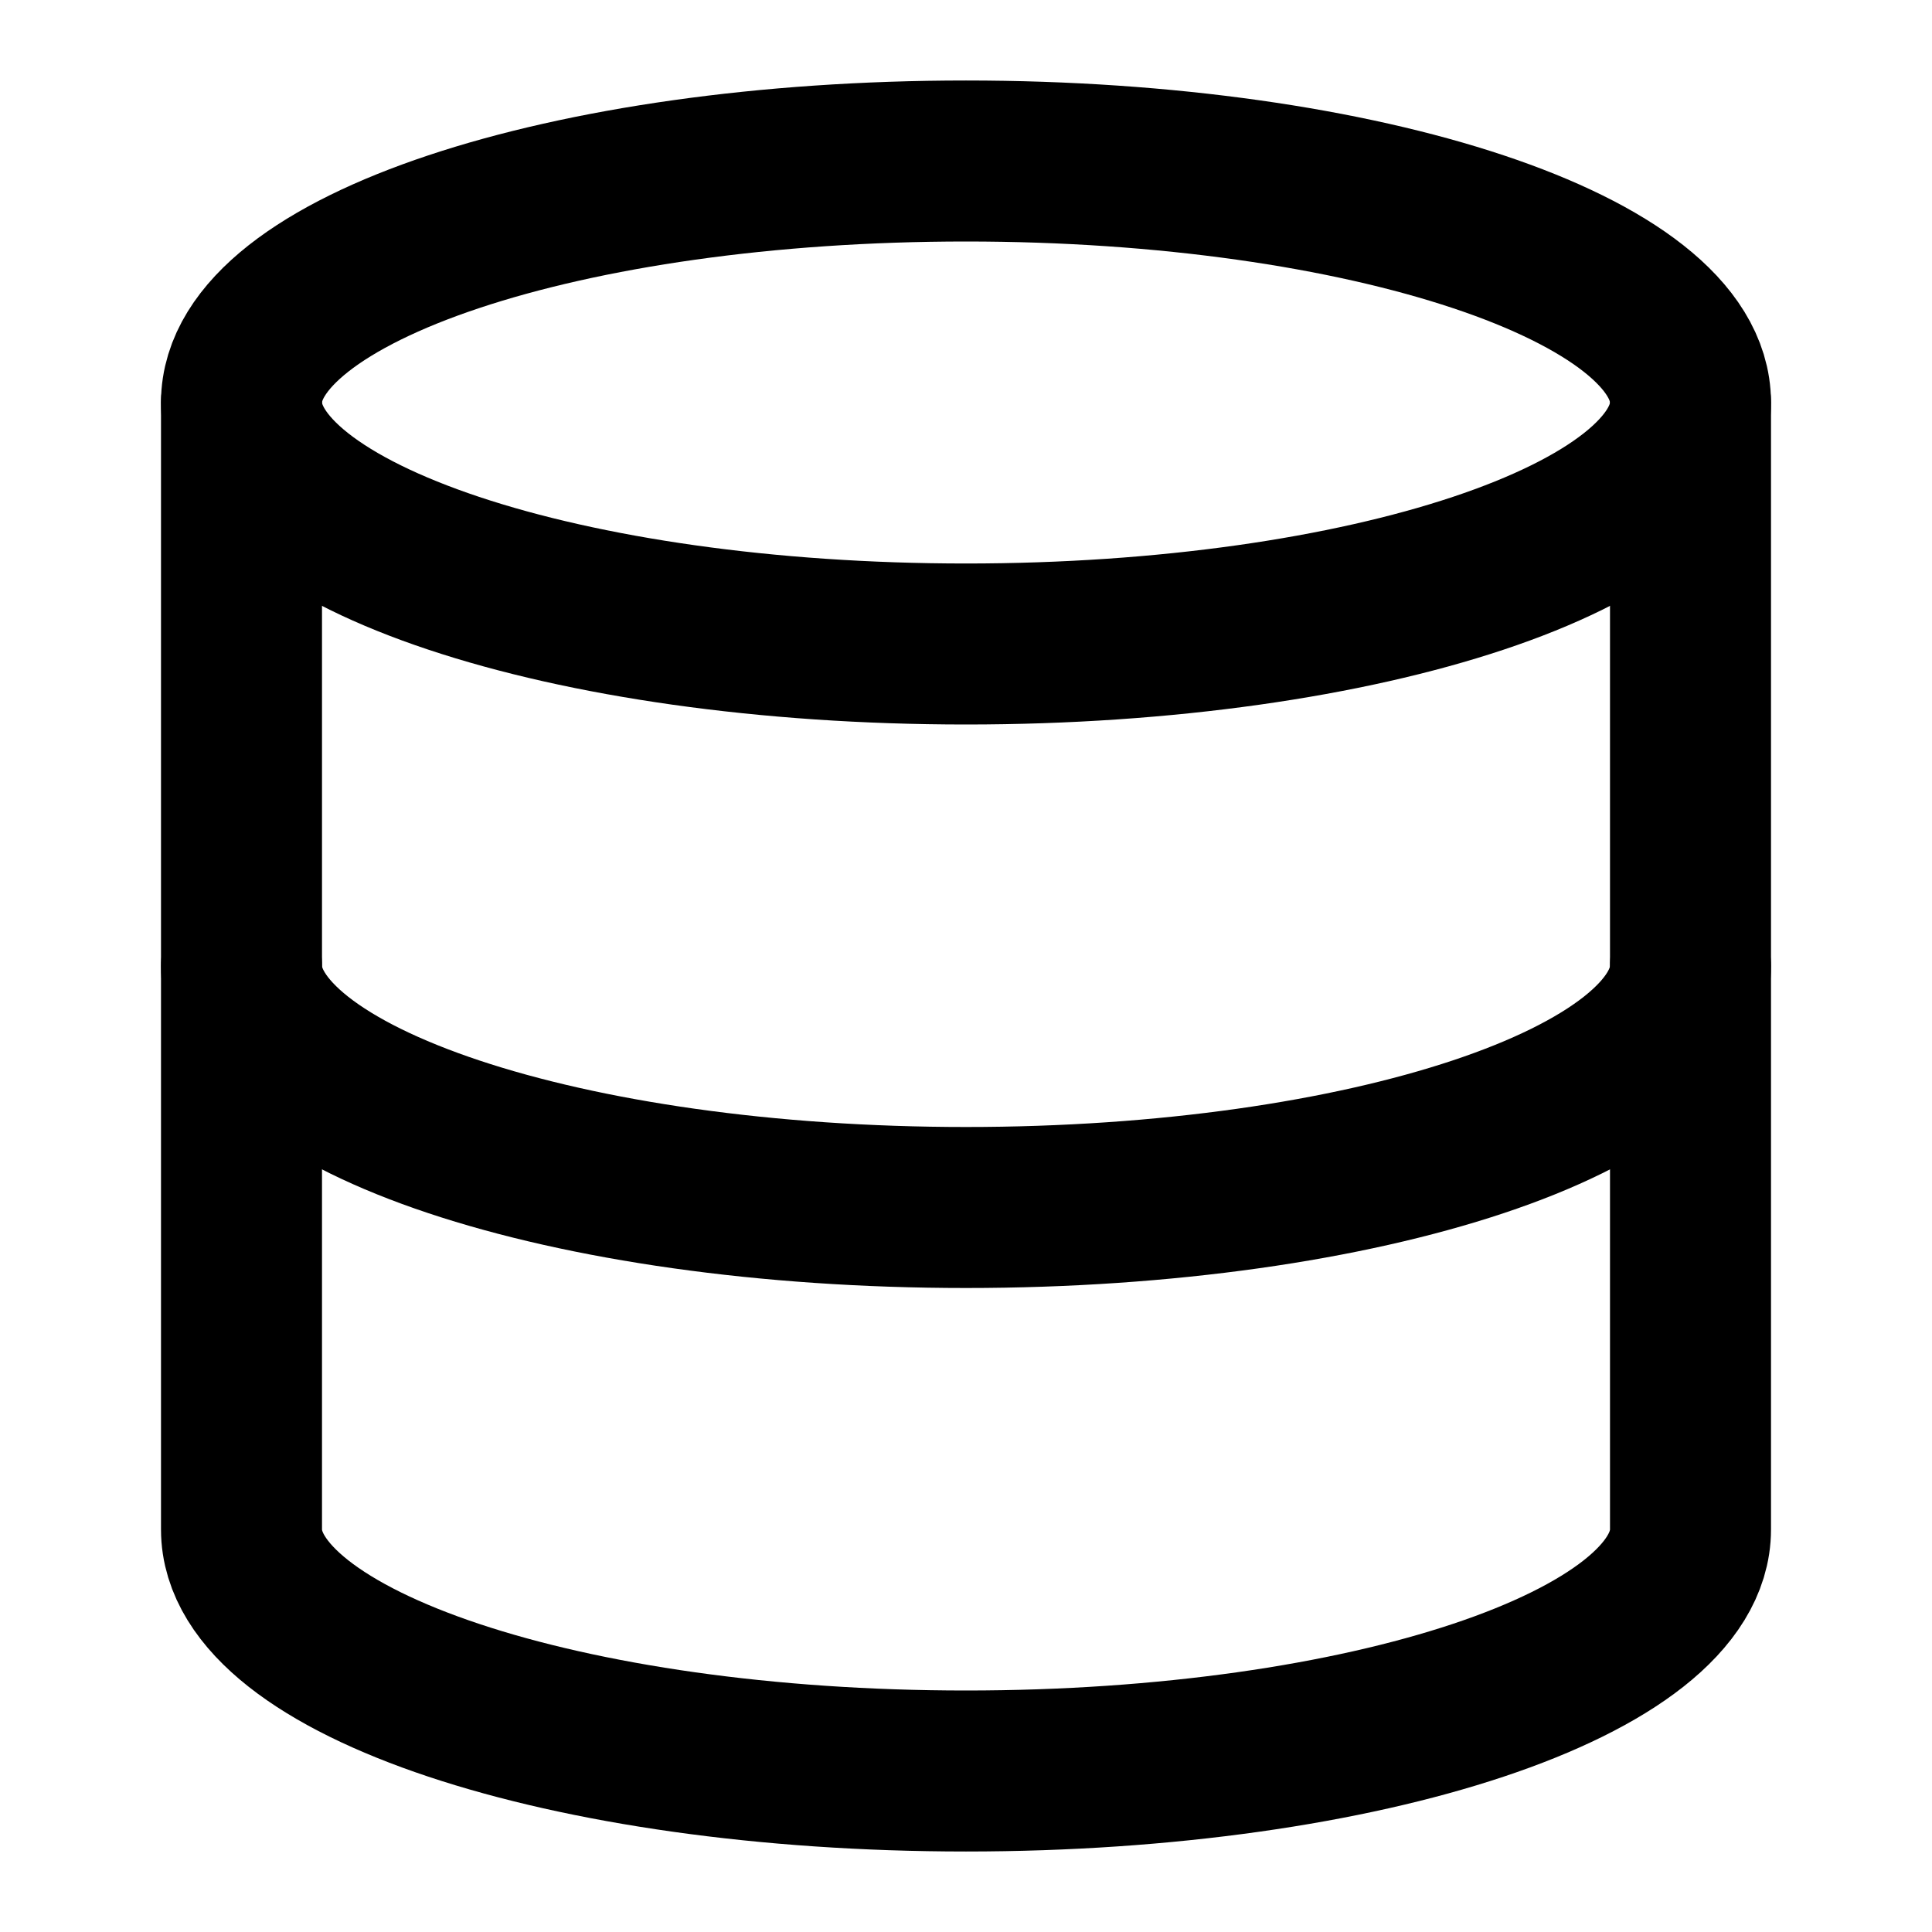
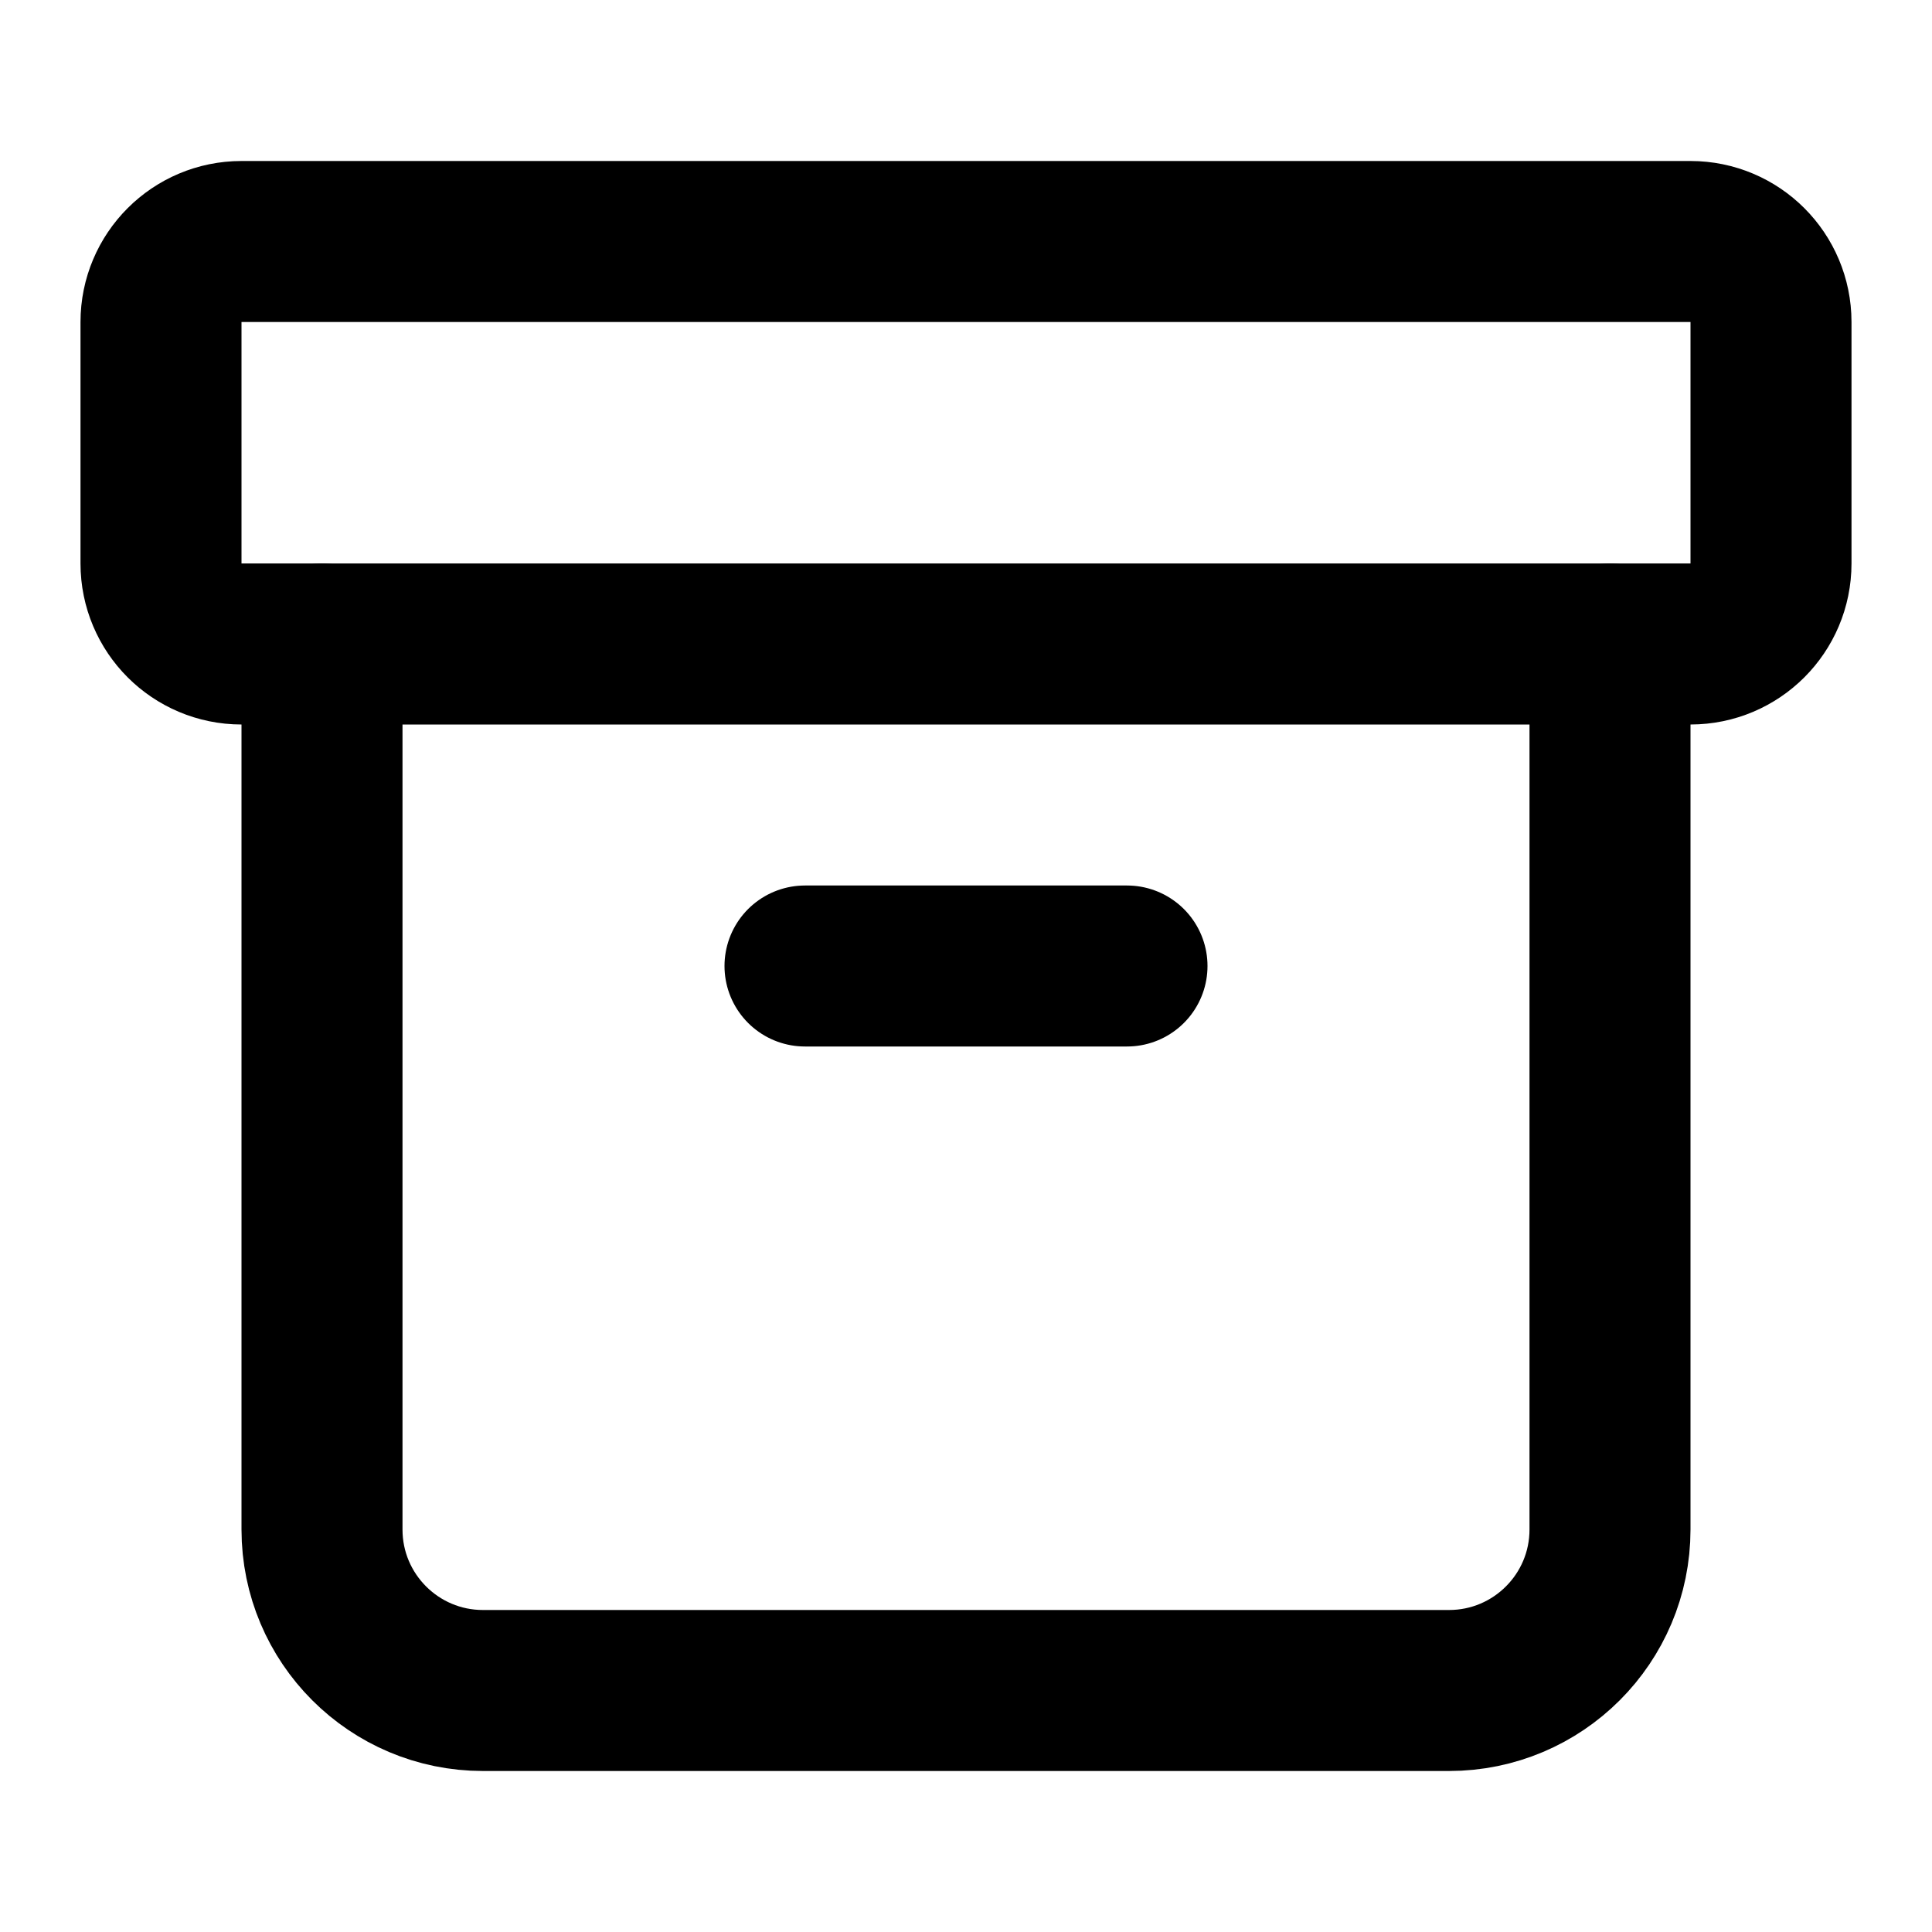
<svg xmlns="http://www.w3.org/2000/svg" width="24" height="24" viewBox="0 0 24 24" fill="none" stroke="currentColor" stroke-width="2" stroke-linecap="round" stroke-linejoin="round">
-   <ellipse cx="12" cy="5" rx="9" ry="3" />
-   <path d="M3 5V19A9 3 0 0 0 21 19V5" />
-   <path d="M3 12A9 3 0 0 0 21 12" />
+   <rect width="20" height="5" x="2" y="3" rx="1" />
+   <path d="M4 8v11a2 2 0 0 0 2 2h12a2 2 0 0 0 2-2V8" />
+   <path d="M10 12h4" />
</svg>
